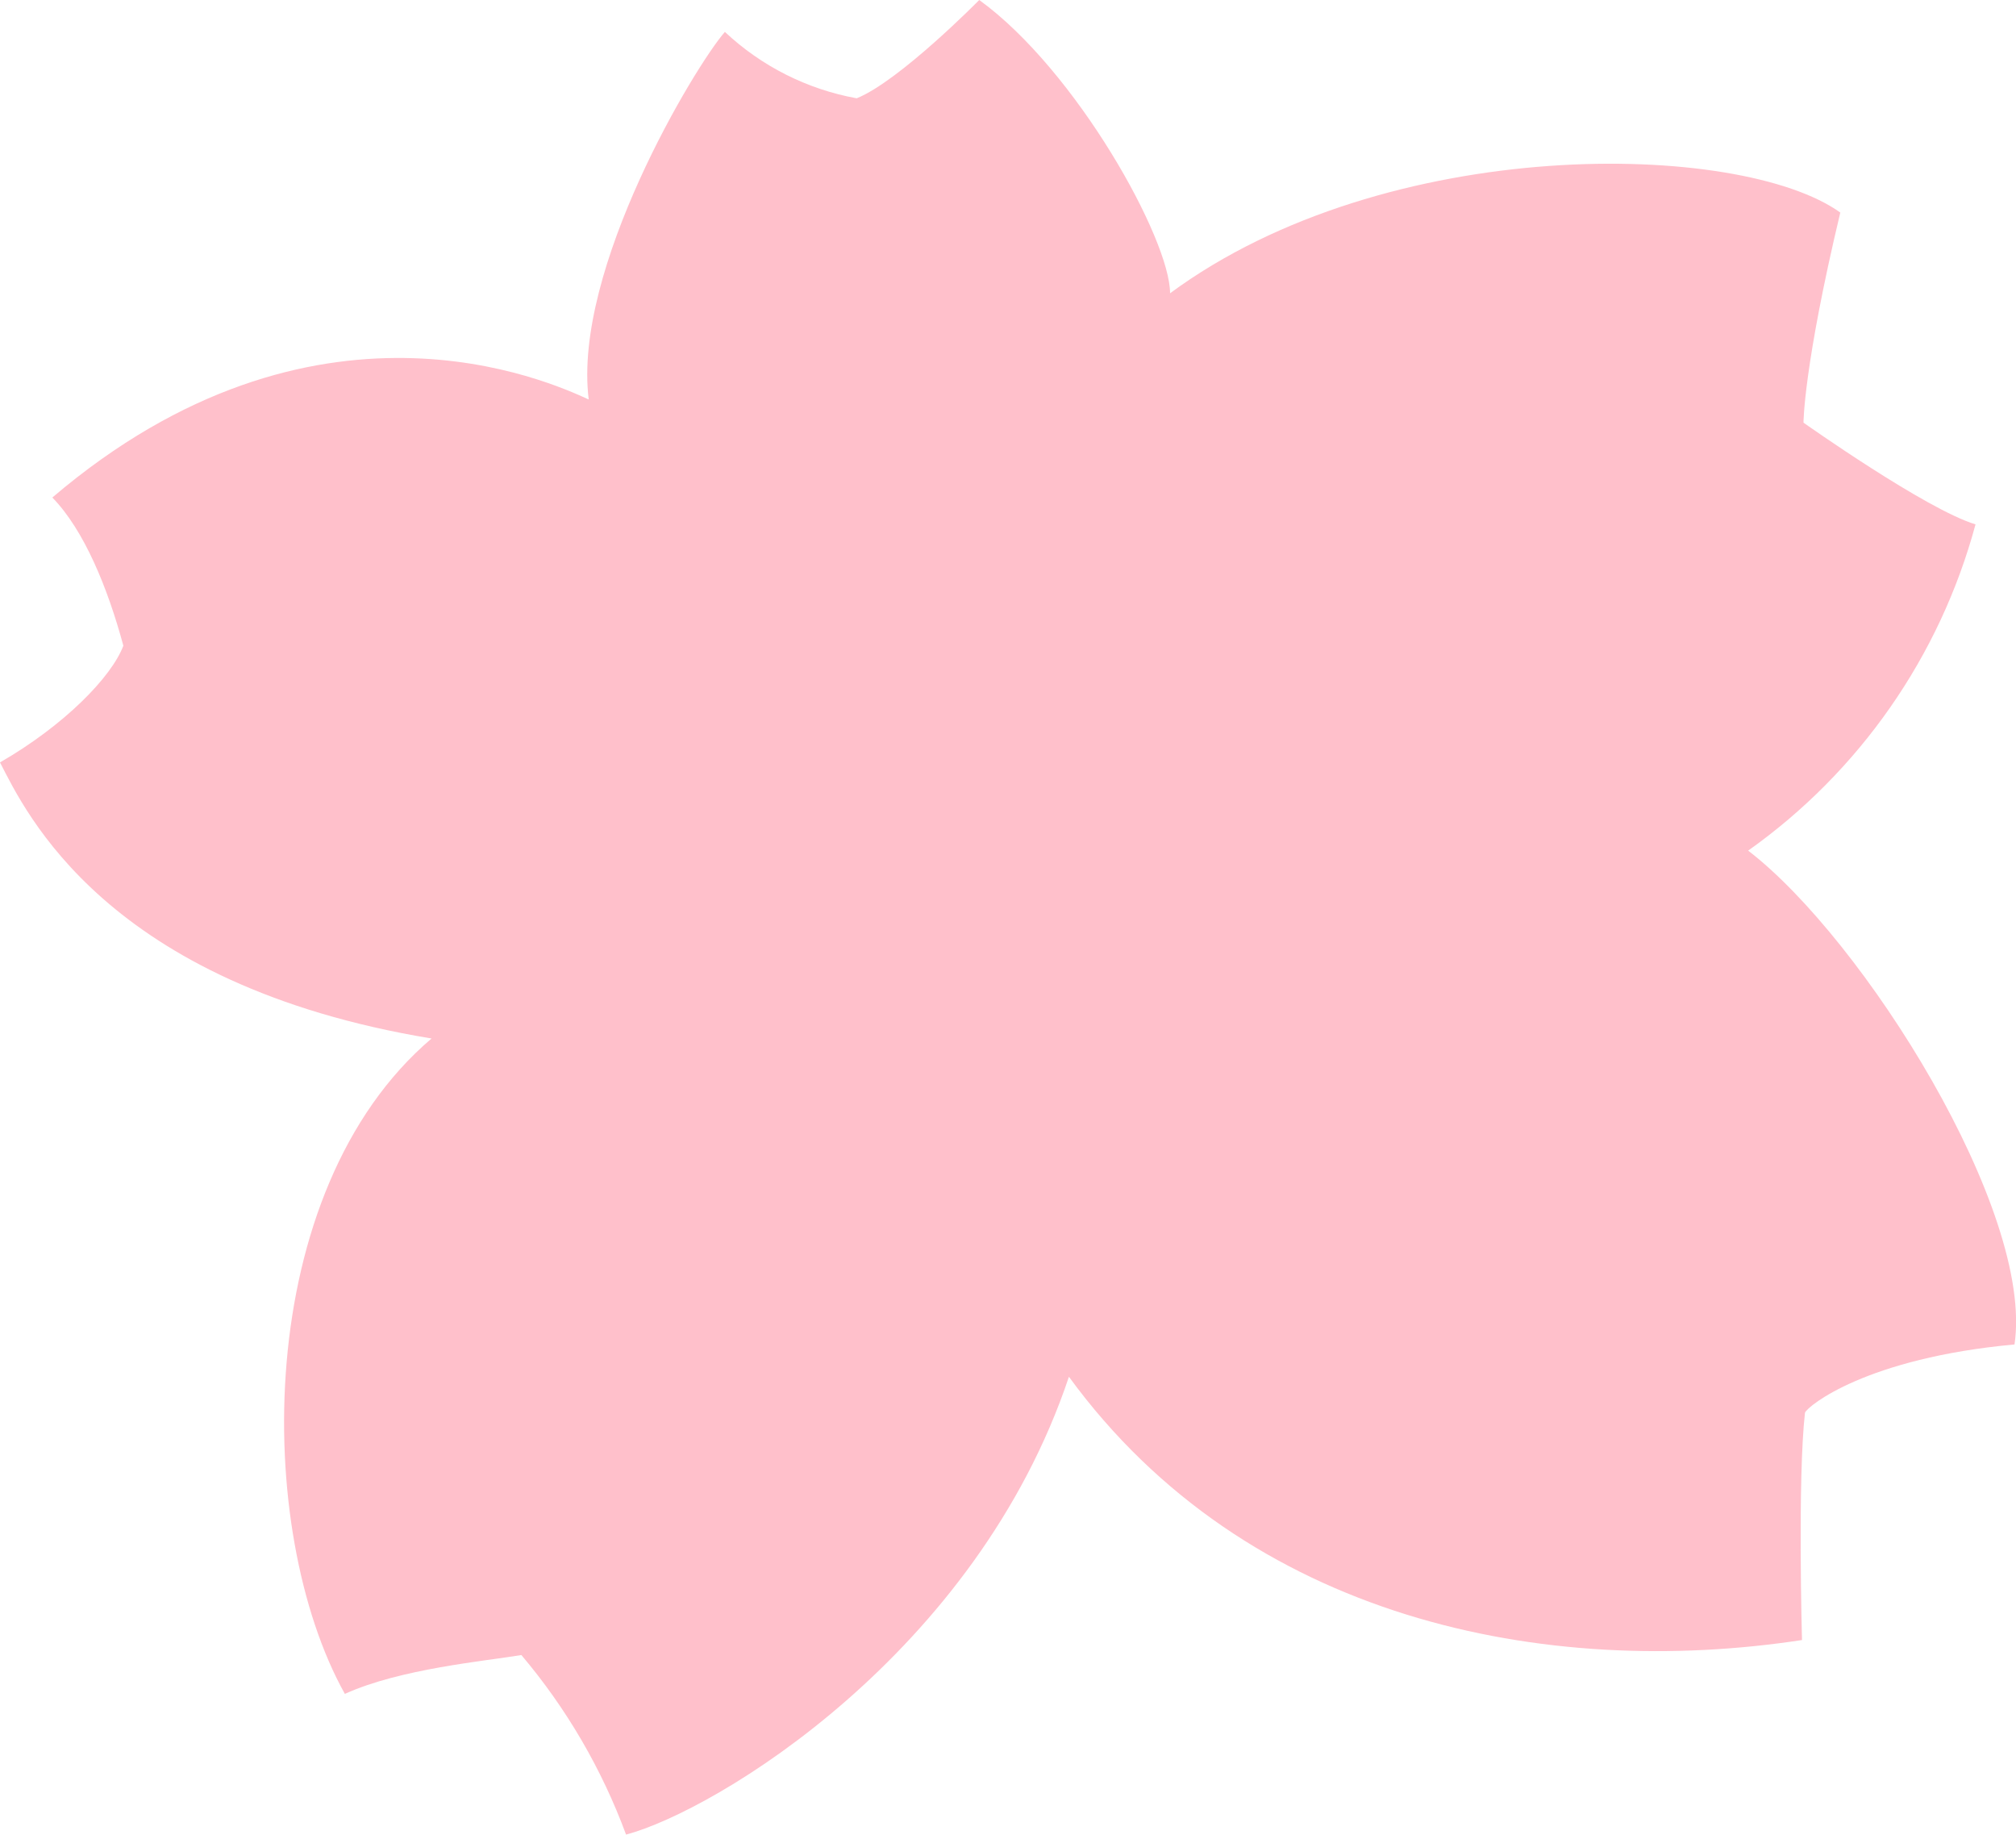
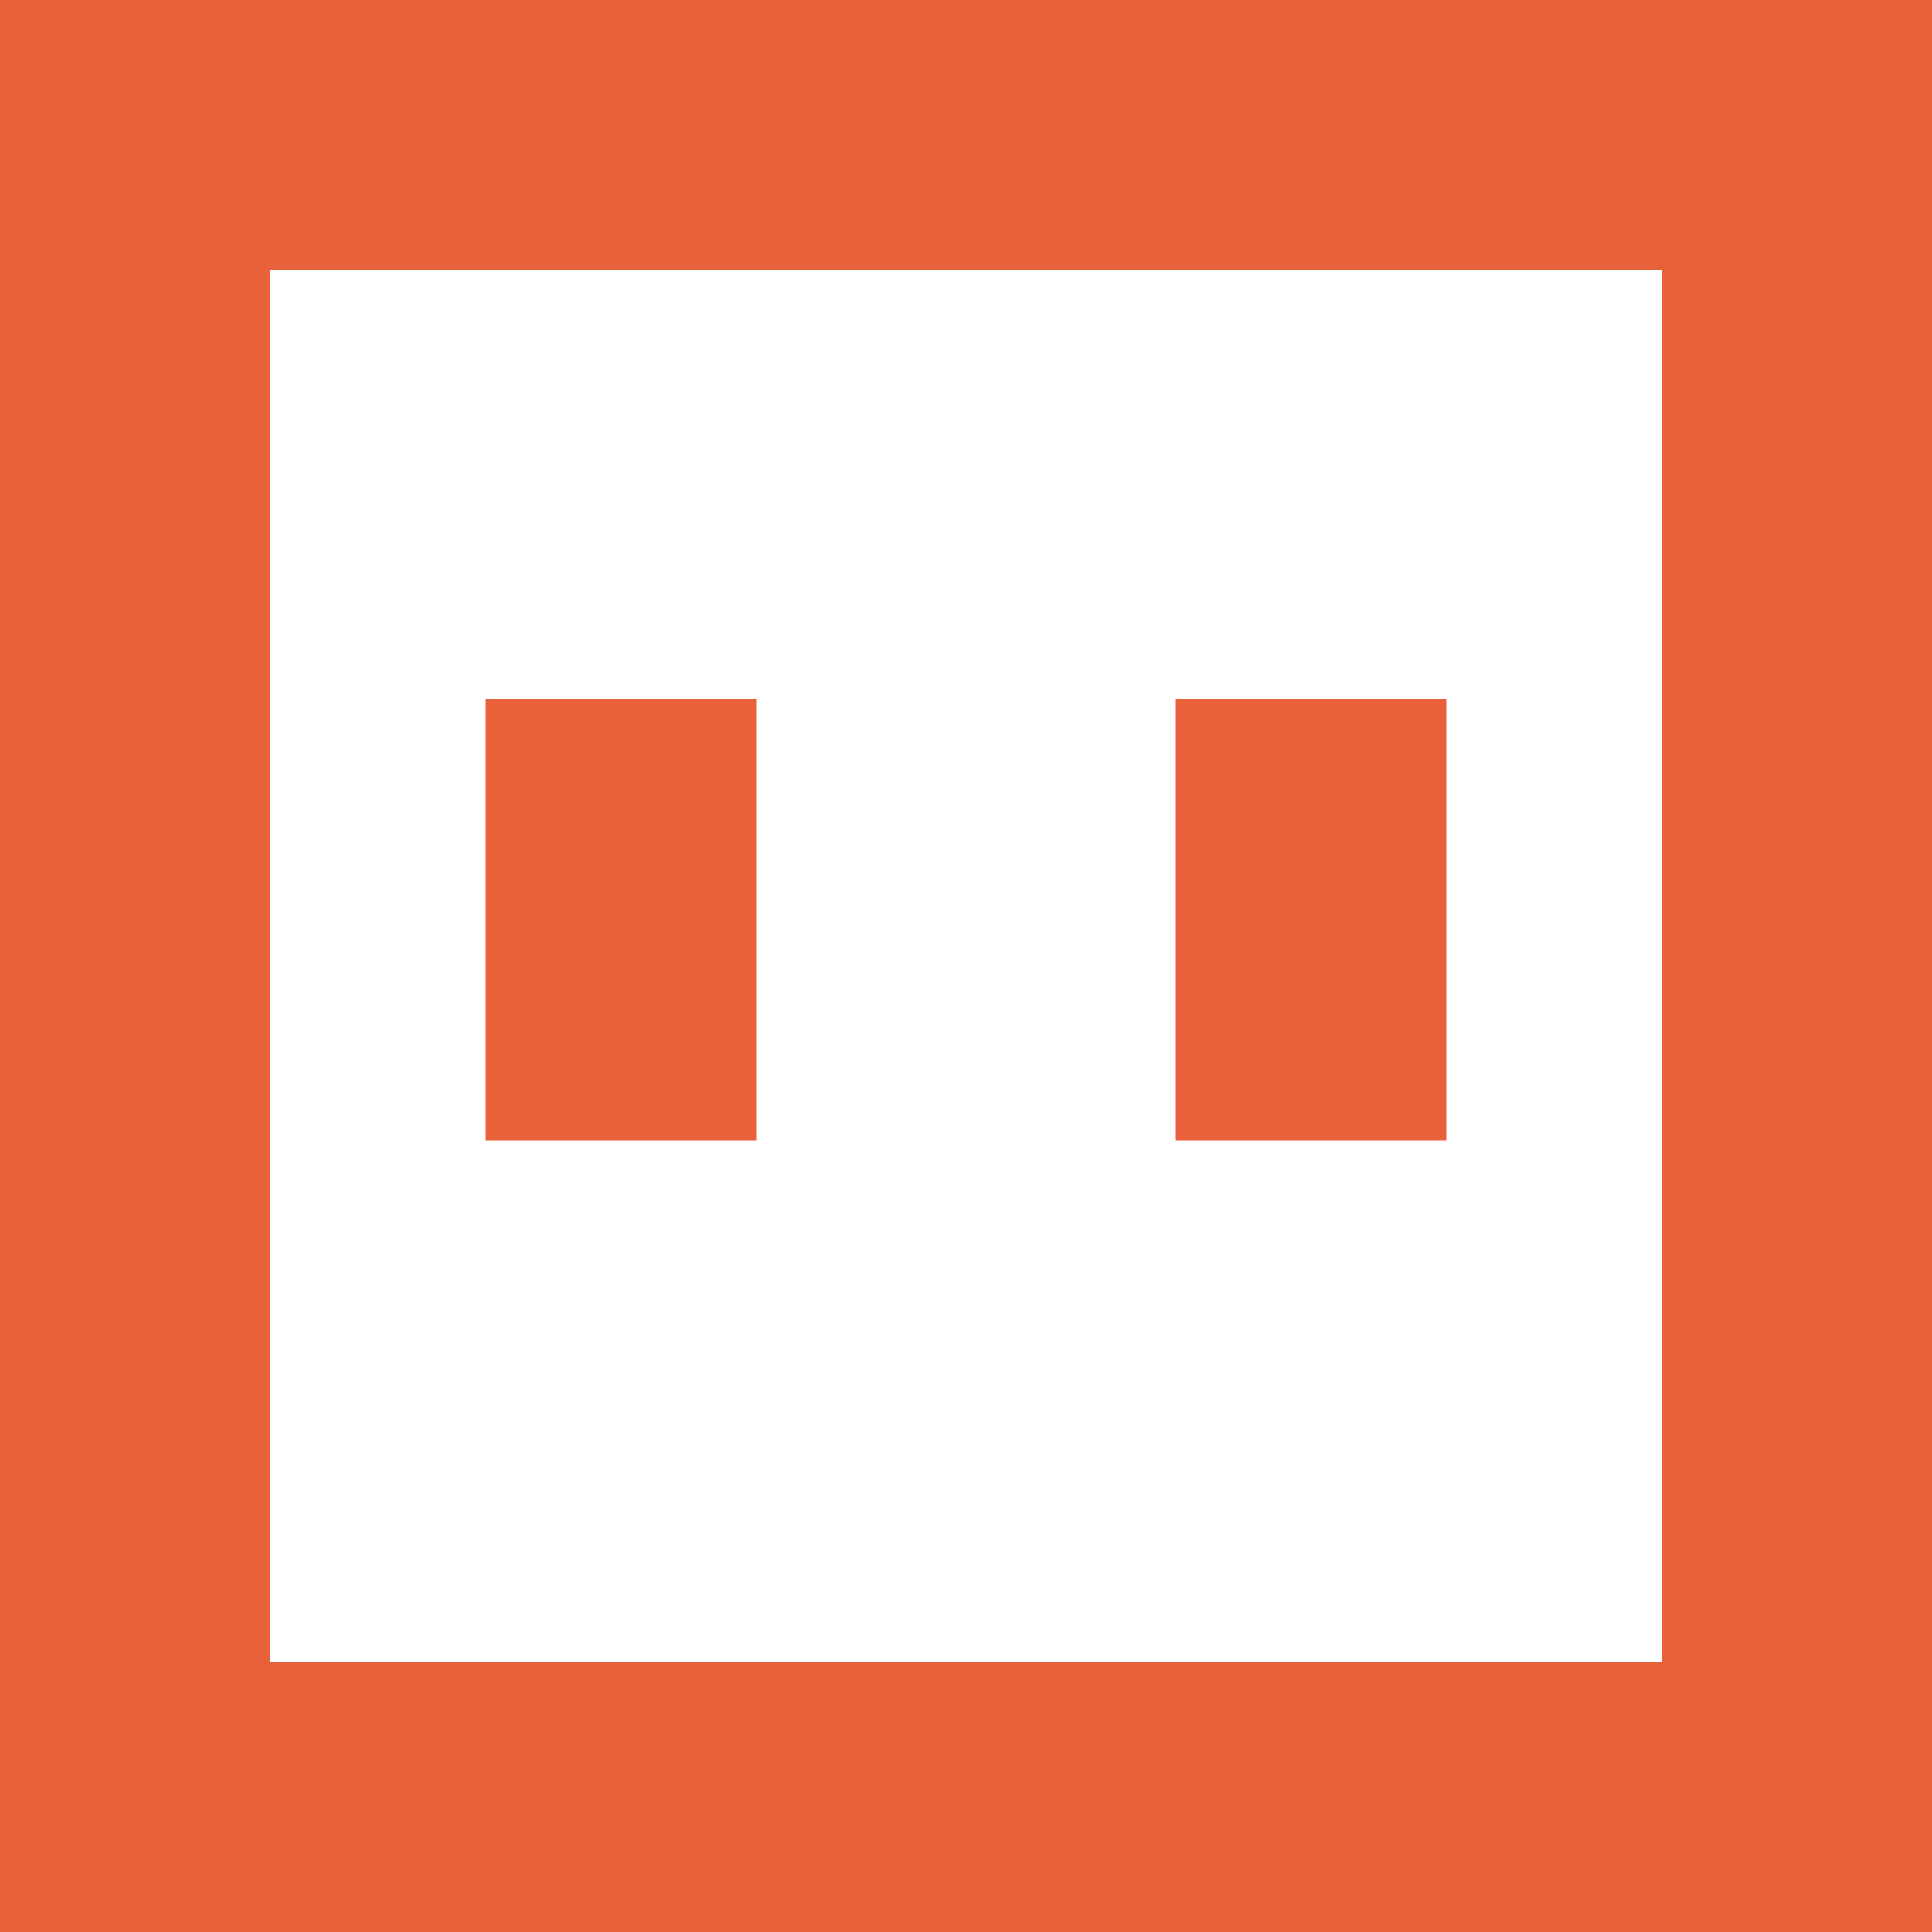
- <svg xmlns="http://www.w3.org/2000/svg" viewBox="0 0 147.9 134.56">
-   <defs>
-     <style>
-       .cls-1 {
-         fill: pink
-       }
-     </style>
-   </defs>
-   <g id="图层_2" data-name="图层 2">
-     <g id="图层_2-2" data-name="图层 2">
-       <path class="cls-1" d="M71.84,0c7.13,5.16,14,17.56,14,21.51,15.92-11.74,41.82-11.19,49.17-5.92C132.31,26.89,132.31,31,132.31,31s9,6.37,12.62,7.46a43.1,43.1,0,0,1-16.68,23.93c8.45,6.48,21,26.45,19.54,36.22-10.87,1-15.15,4.5-15.37,5-.55,4.83-.22,16.68-.22,16.68-18.77,2.86-40.72-1.42-53.78-19.31-6.8,20.3-25.9,31.82-32.49,33.58a44,44,0,0,0-7.68-13.17c-2.63.44-8.89,1-12.95,2.85-6.7-12-6.81-36.87,6.36-48.07C7.74,72.22,1.87,59.54,0,55.92c4.72-2.72,8.18-6.26,9.05-8.56C7.9,43.11,6.17,38.88,3.84,36.49,23.1,20.09,40.34,28,43.19,29.3,42,19.76,51,4.83,53.18,2.34a19.1,19.1,0,0,0,9.67,4.87C66,5.94,71.84,0,71.84,0Z" />
-     </g>
+ <svg xmlns="http://www.w3.org/2000/svg" id="uuid-d4f658c9-44d2-4b18-a301-fb772a9f24cc" data-name="图层 1" viewBox="0 0 50 50">
+   <path d="m43,7v36H7V7h36m7-7H0v50h50V0h0Z" style="fill: #e8613b; stroke-width: 0px;" />
+   <g>
+     <line x1="16.07" y1="18.09" x2="16.07" y2="29.51" style="fill: none; stroke: #e8613b; stroke-miterlimit: 10; stroke-width: 7px;" />
+     <line x1="33.93" y1="18.09" x2="33.93" y2="29.51" style="fill: none; stroke: #e8613b; stroke-miterlimit: 10; stroke-width: 7px;" />
  </g>
</svg>
